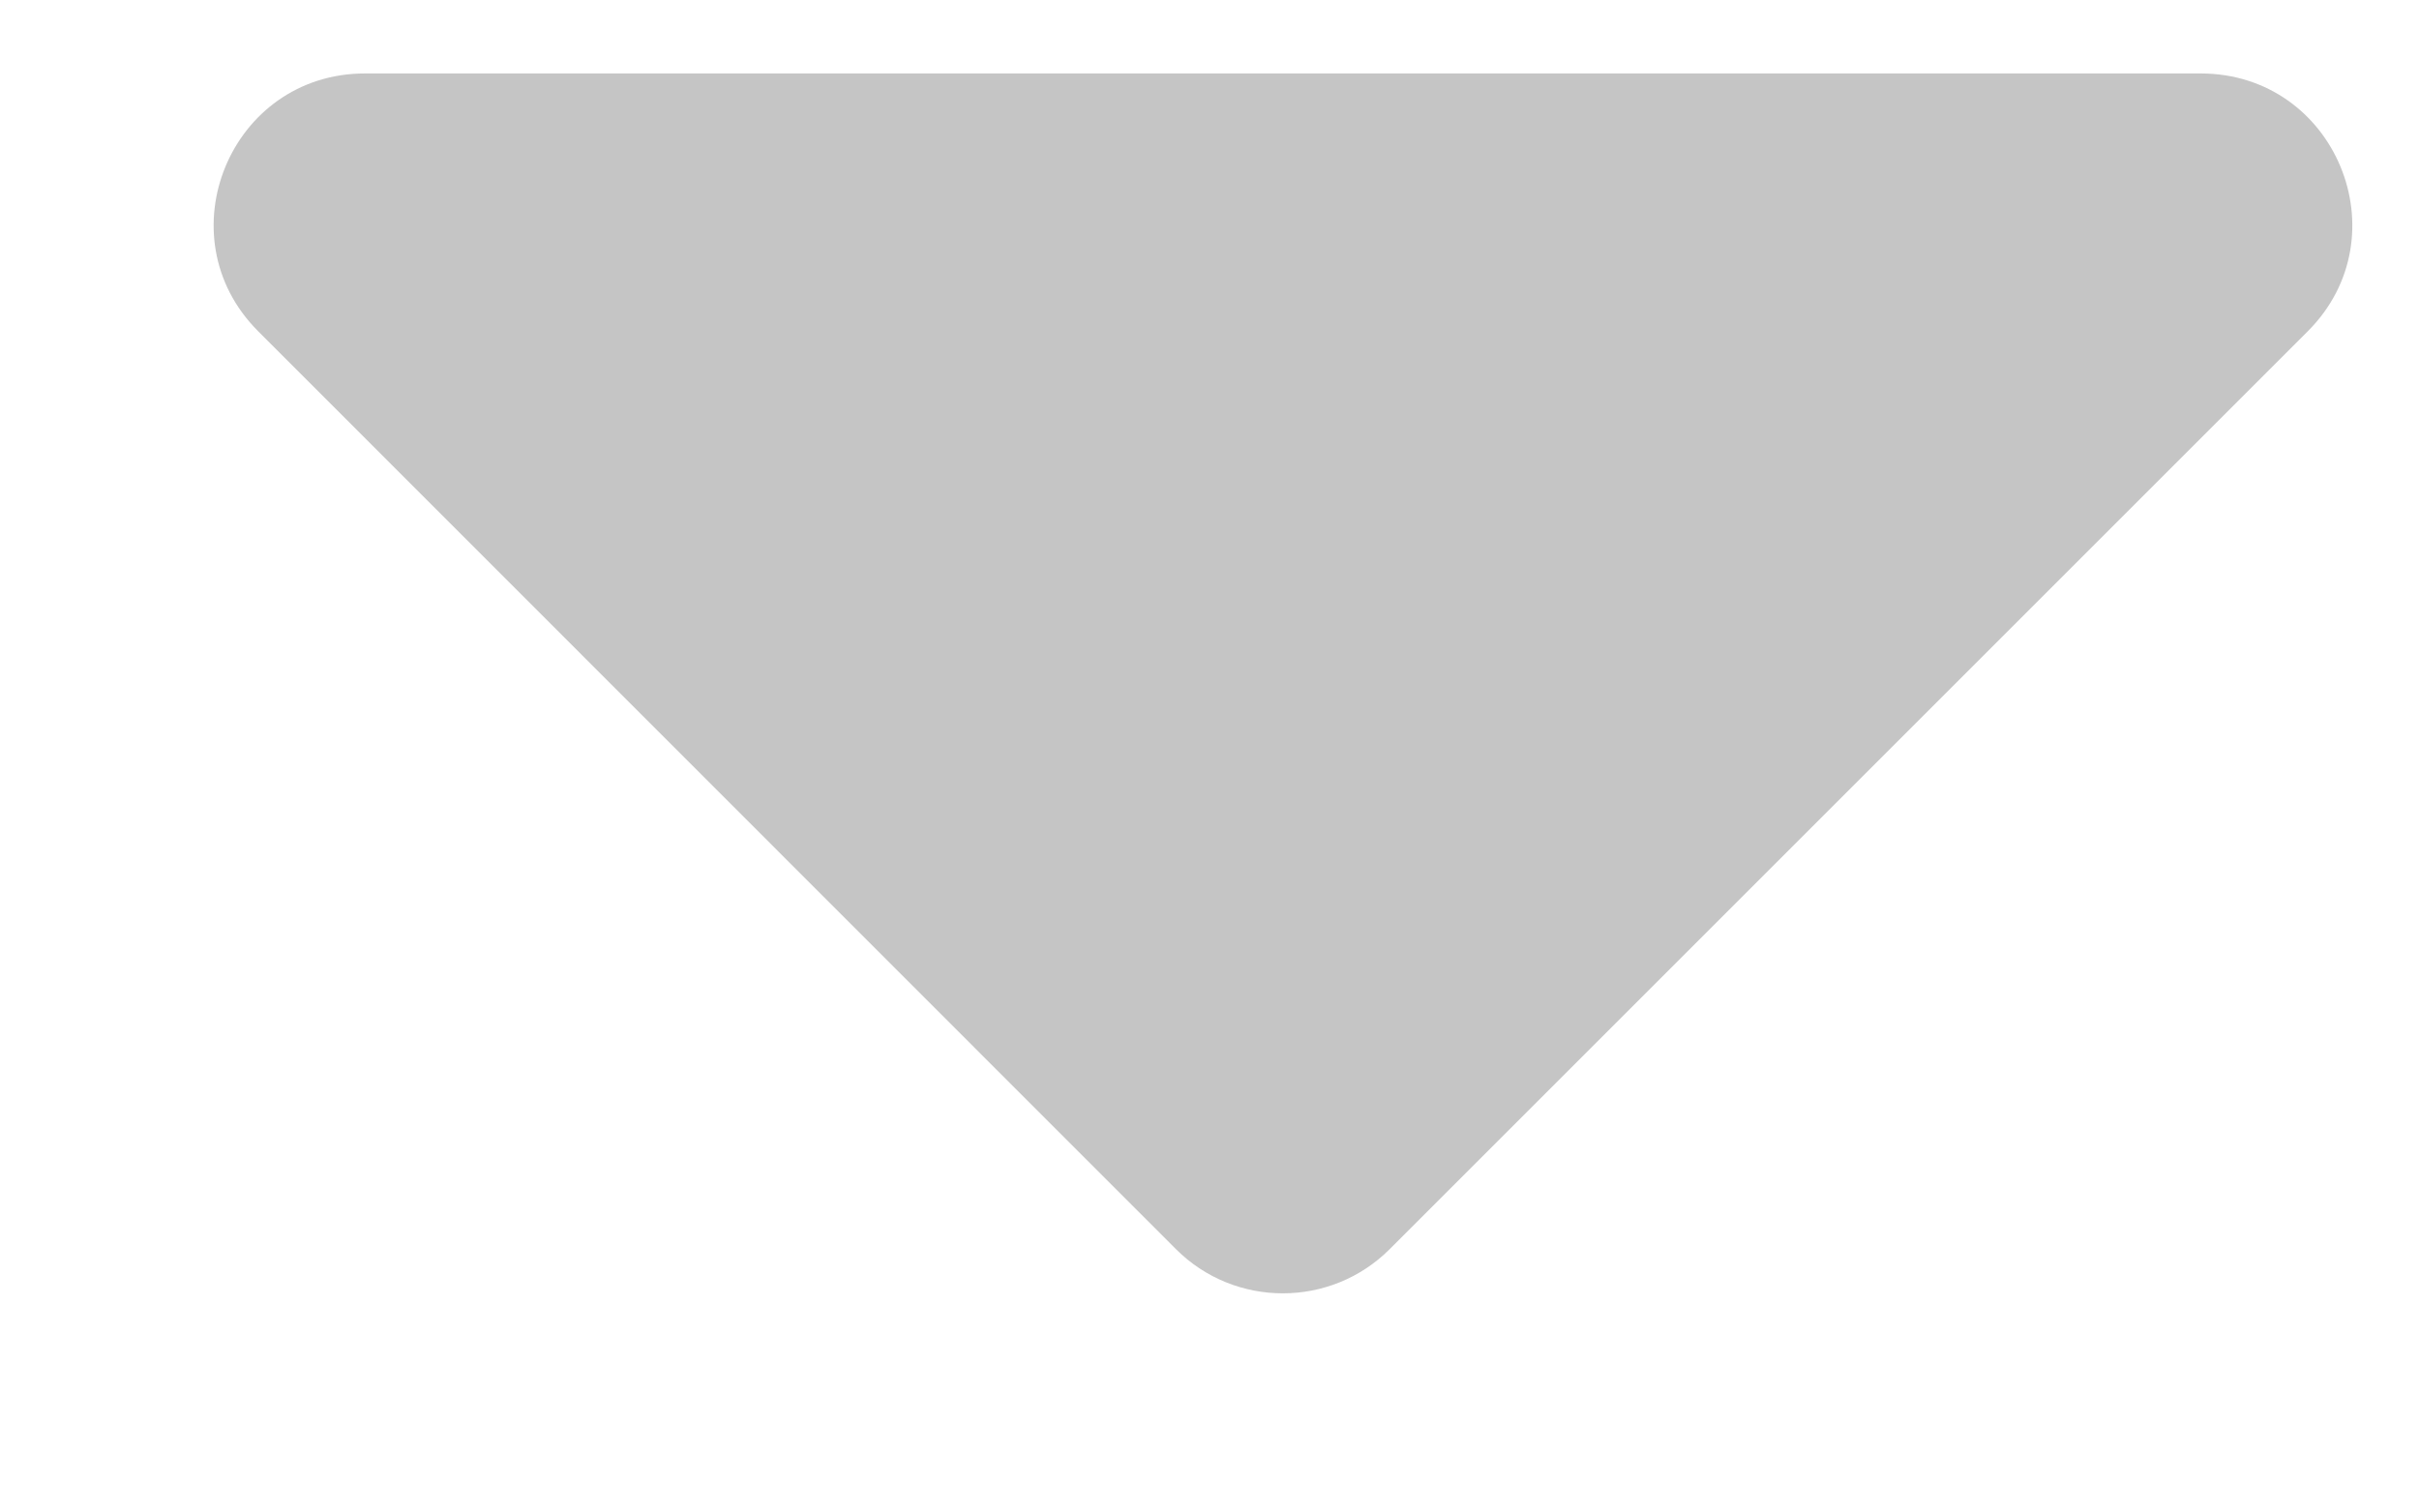
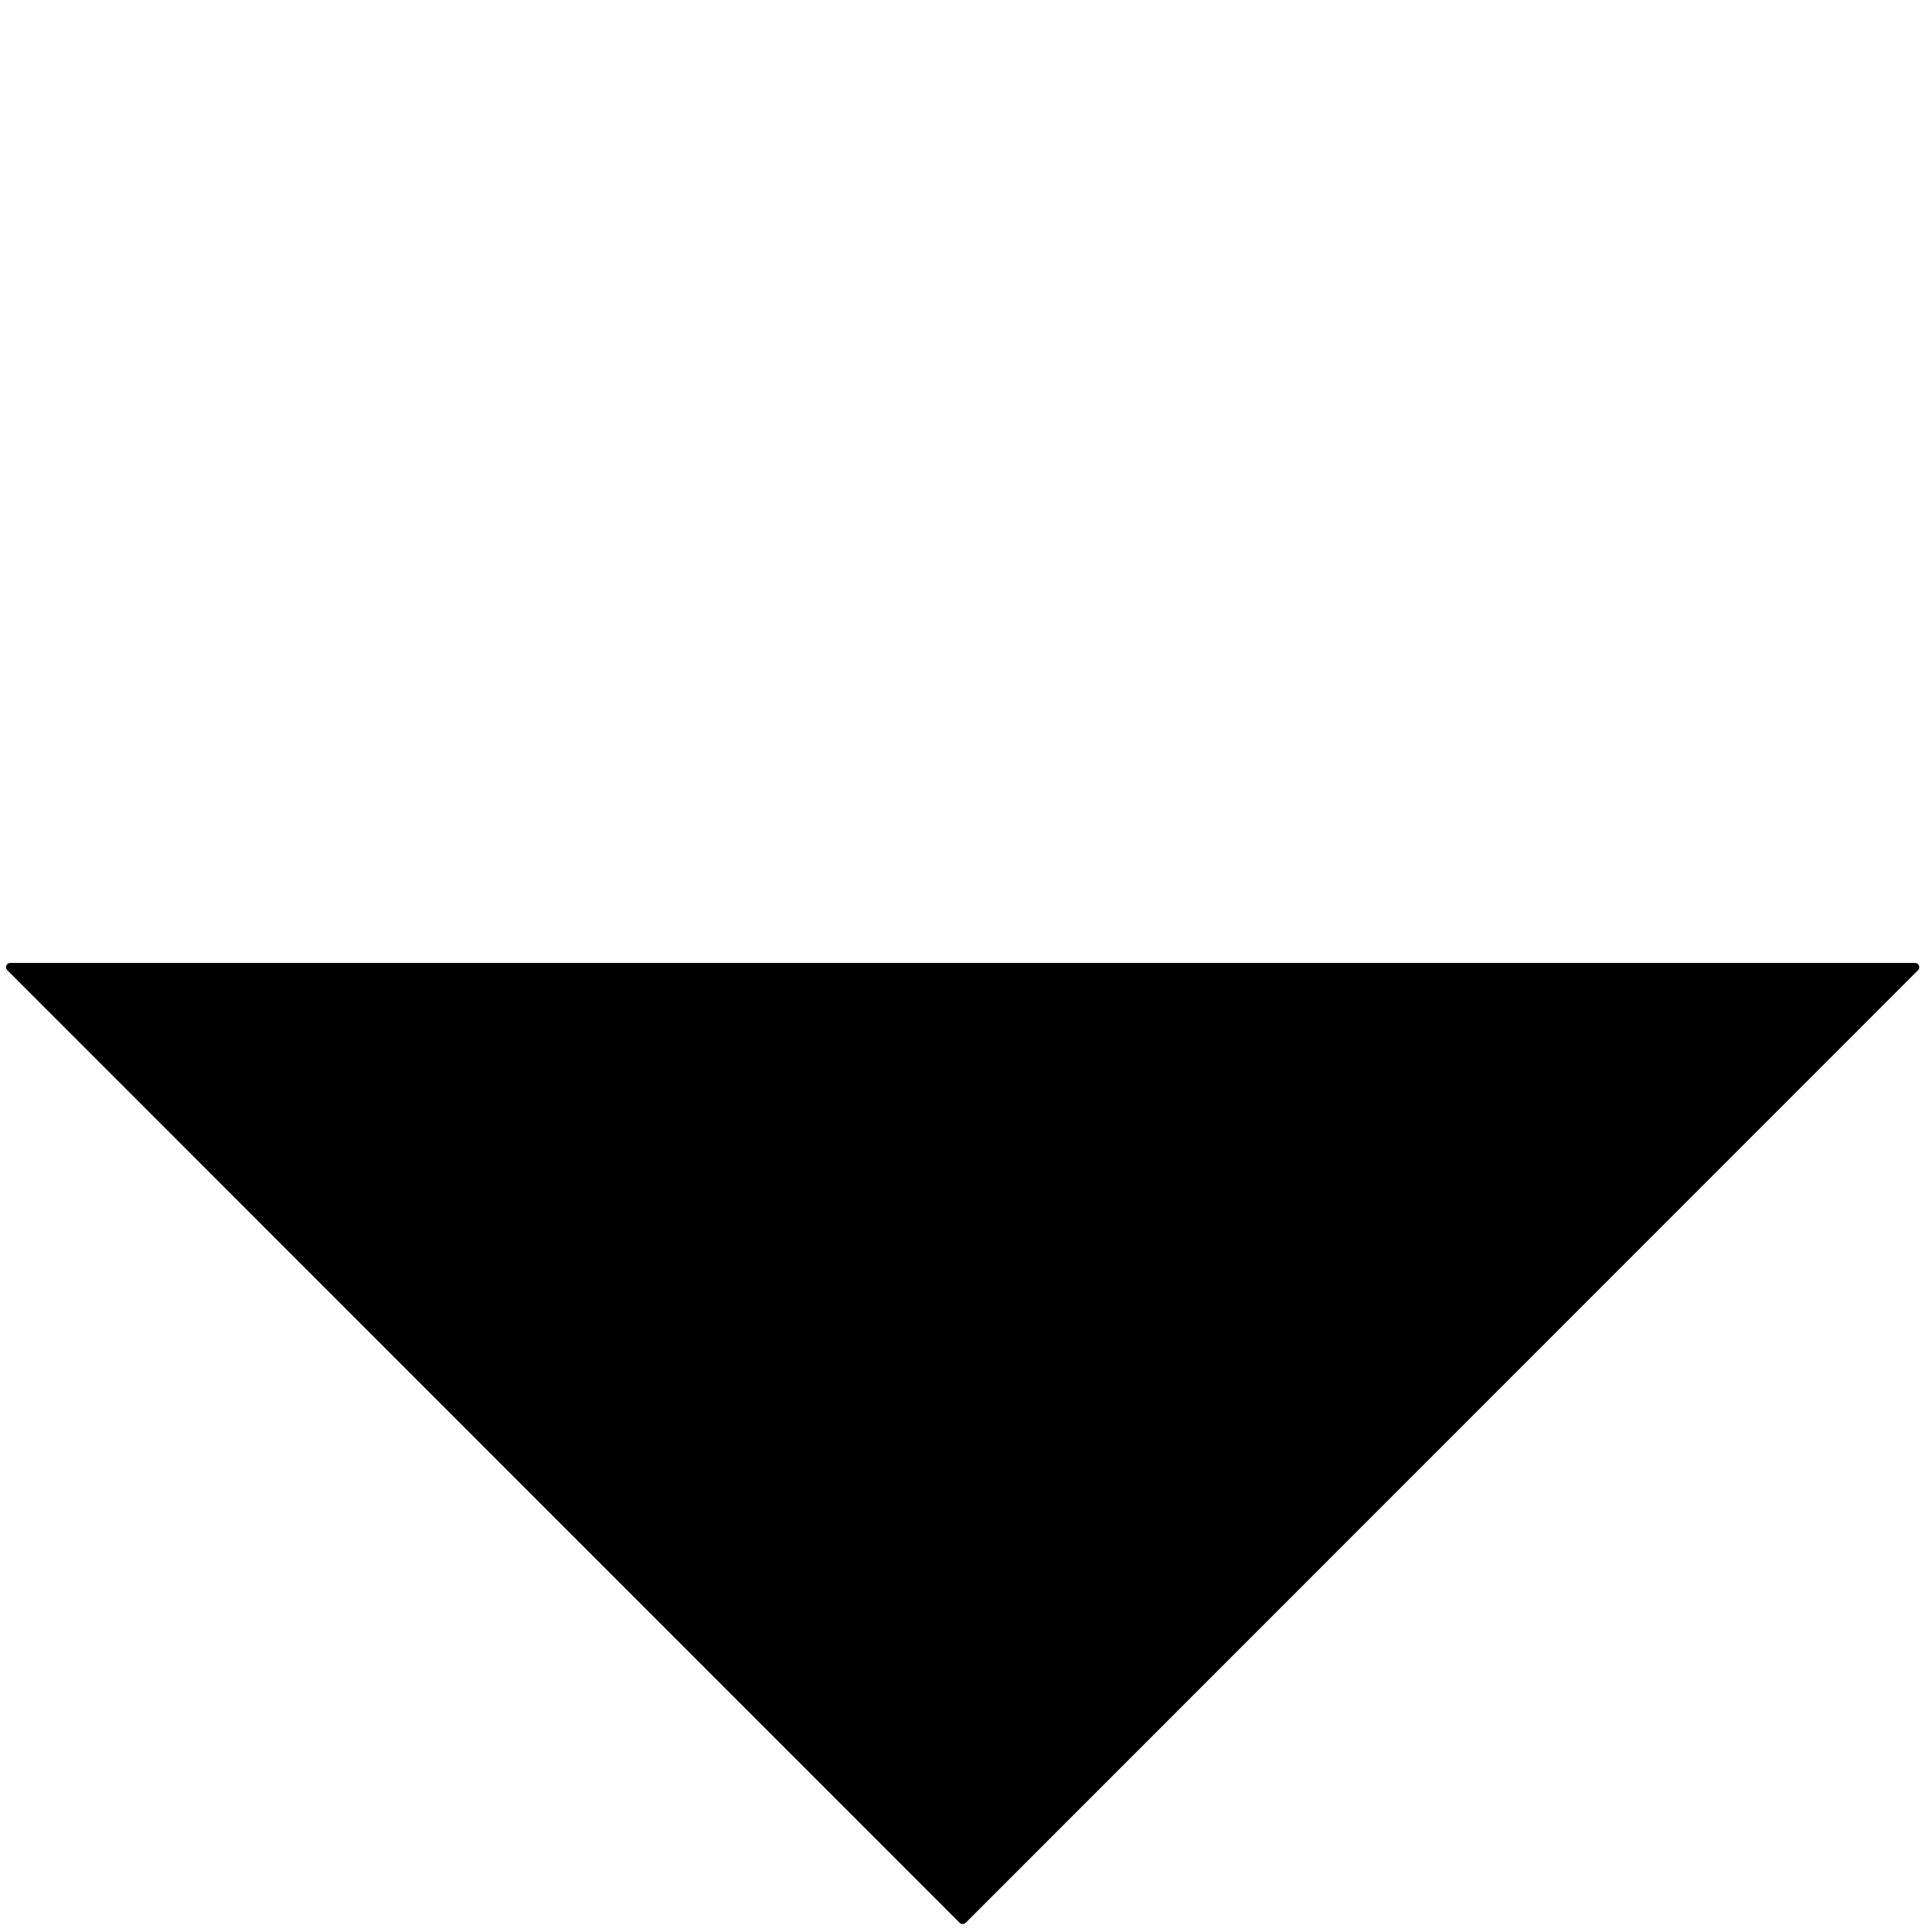
- <svg xmlns="http://www.w3.org/2000/svg" width="8" height="5" viewBox="0 0 8 5" fill="none">
-   <path d="M7.278 0.243C7.724 0.243 7.947 0.781 7.632 1.096L4.596 4.132C4.401 4.327 4.084 4.327 3.889 4.132L0.854 1.096C0.539 0.781 0.762 0.243 1.207 0.243L7.278 0.243Z" fill="#C5C5C5" />
+ <svg xmlns="http://www.w3.org/2000/svg" width="226" height="227" viewBox="0 0 226 227" fill="none">
+   <path d="M225.067 113.137C225.513 113.137 225.736 113.676 225.421 113.991L113.491 225.921C113.295 226.116 112.979 226.116 112.784 225.921L0.854 113.991C0.539 113.676 0.762 113.137 1.207 113.137L225.067 113.137Z" fill="black" />
</svg>
